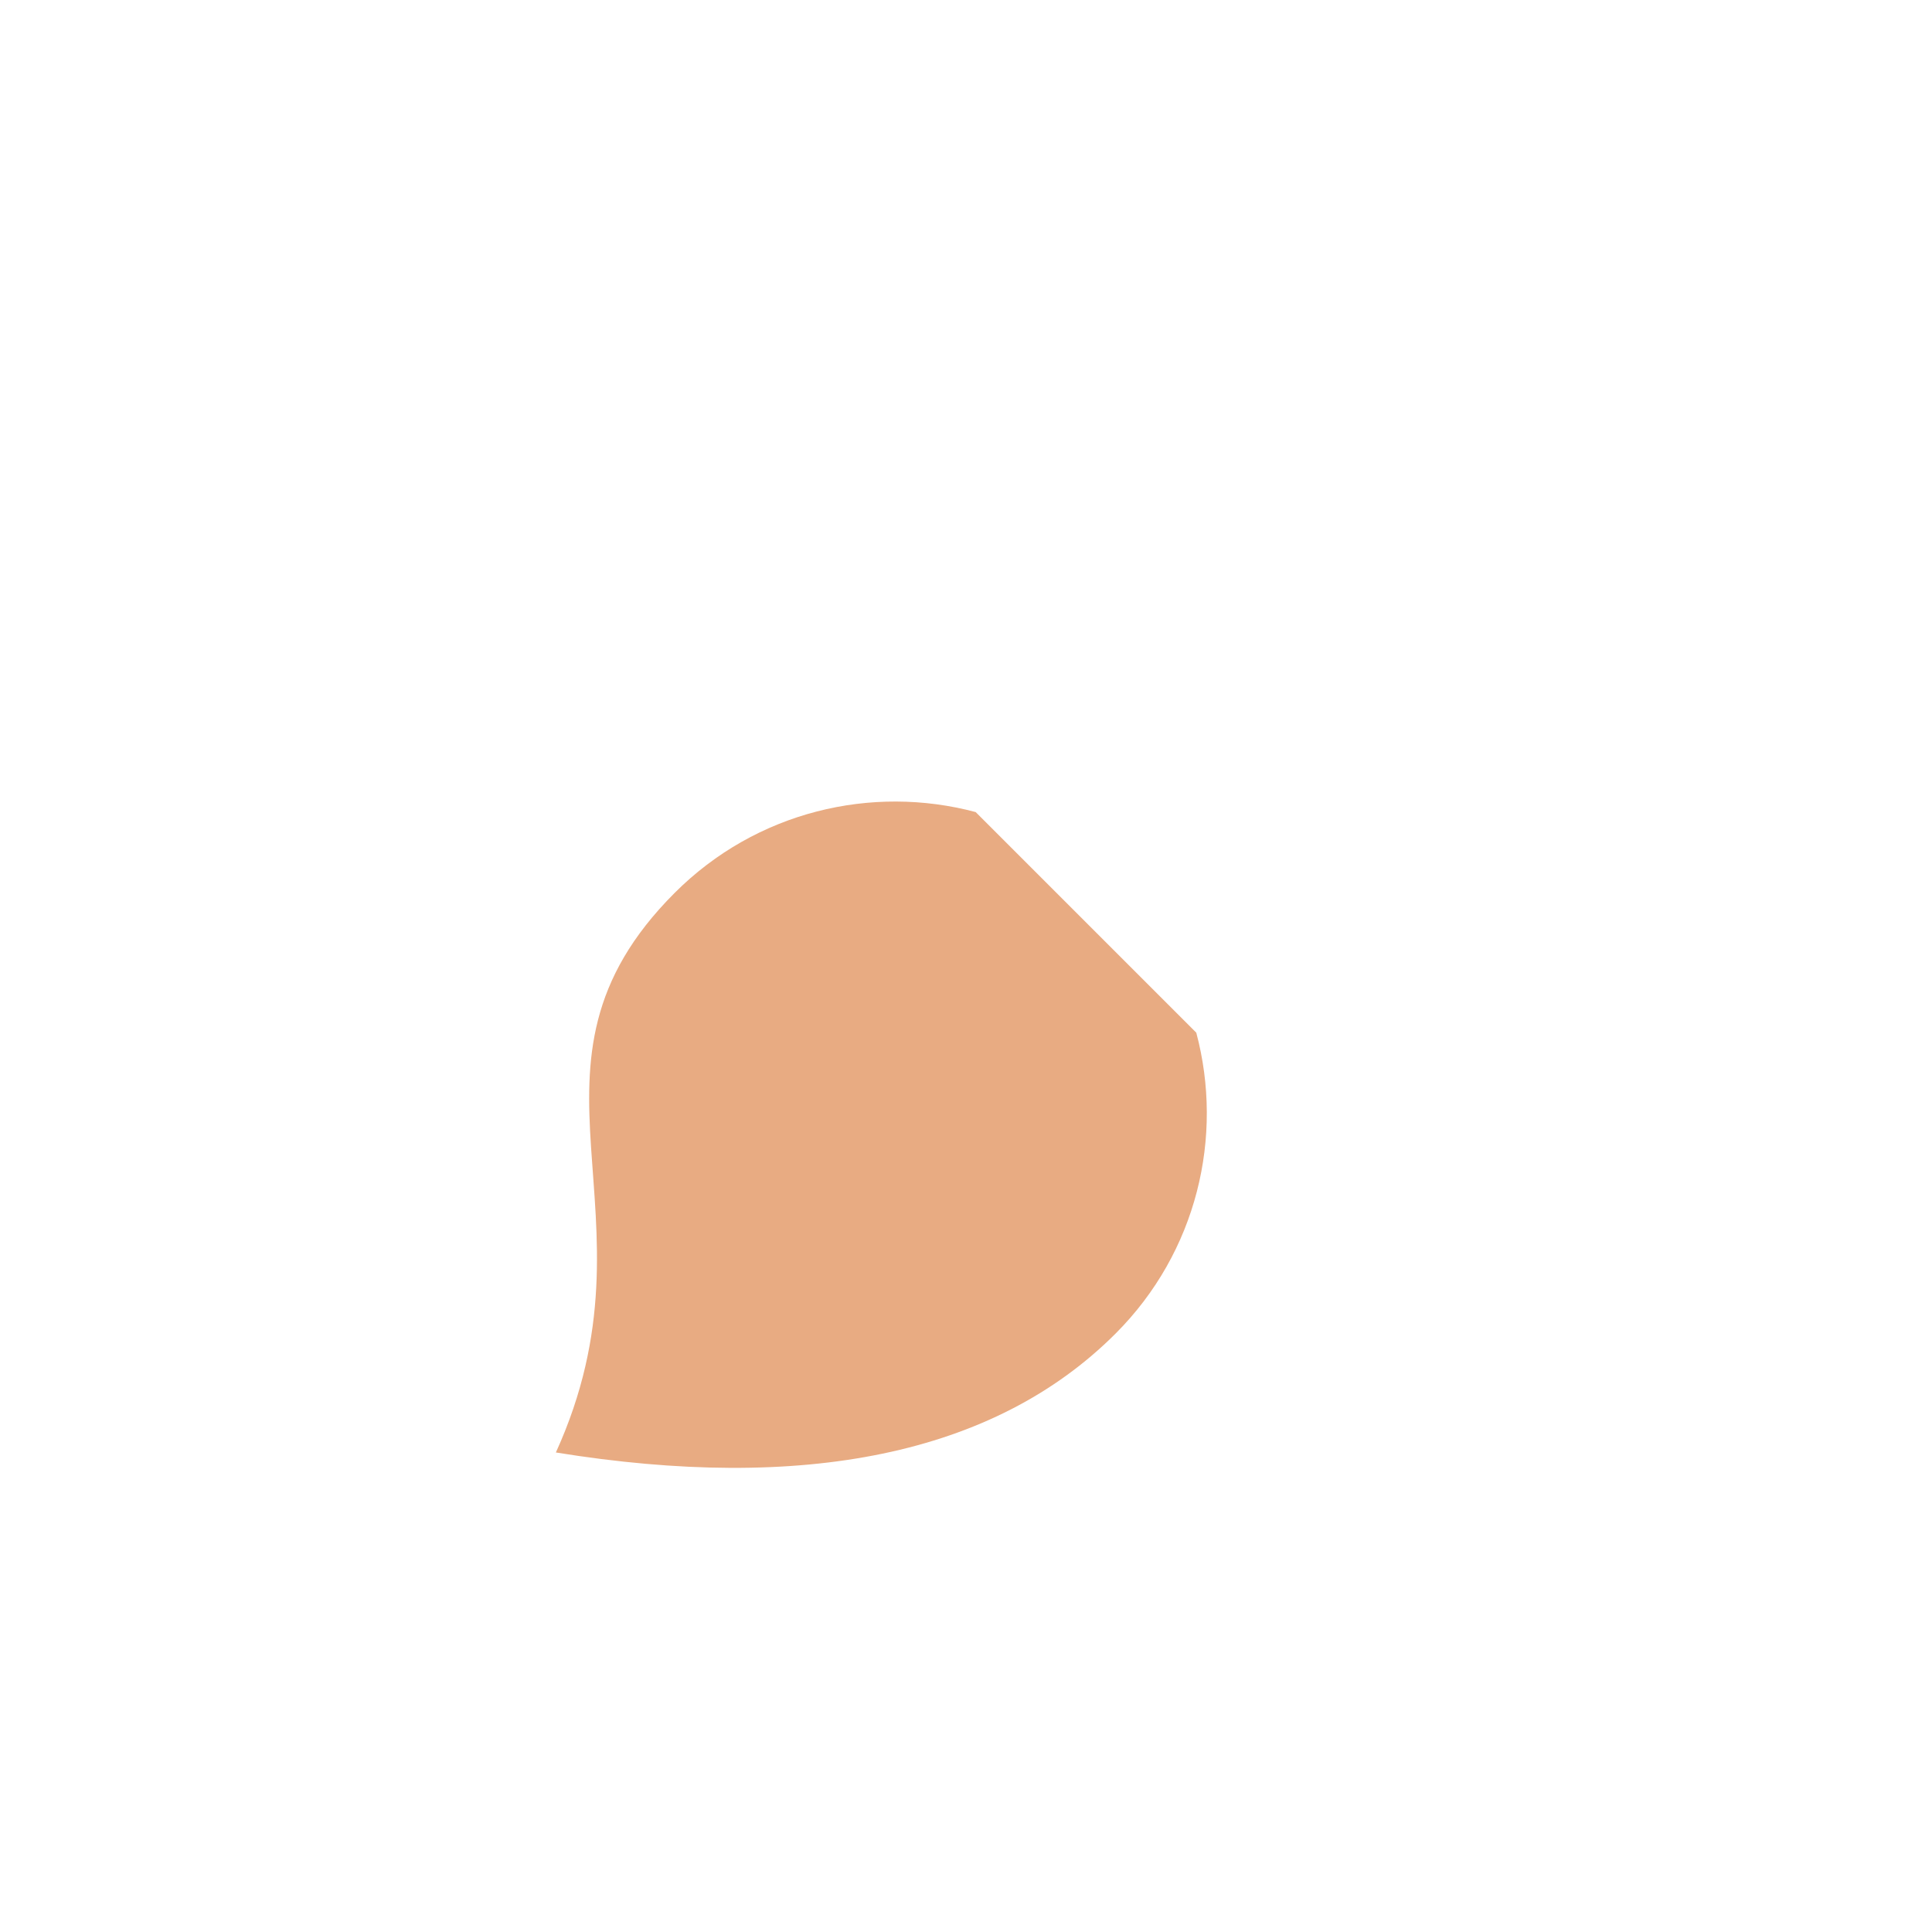
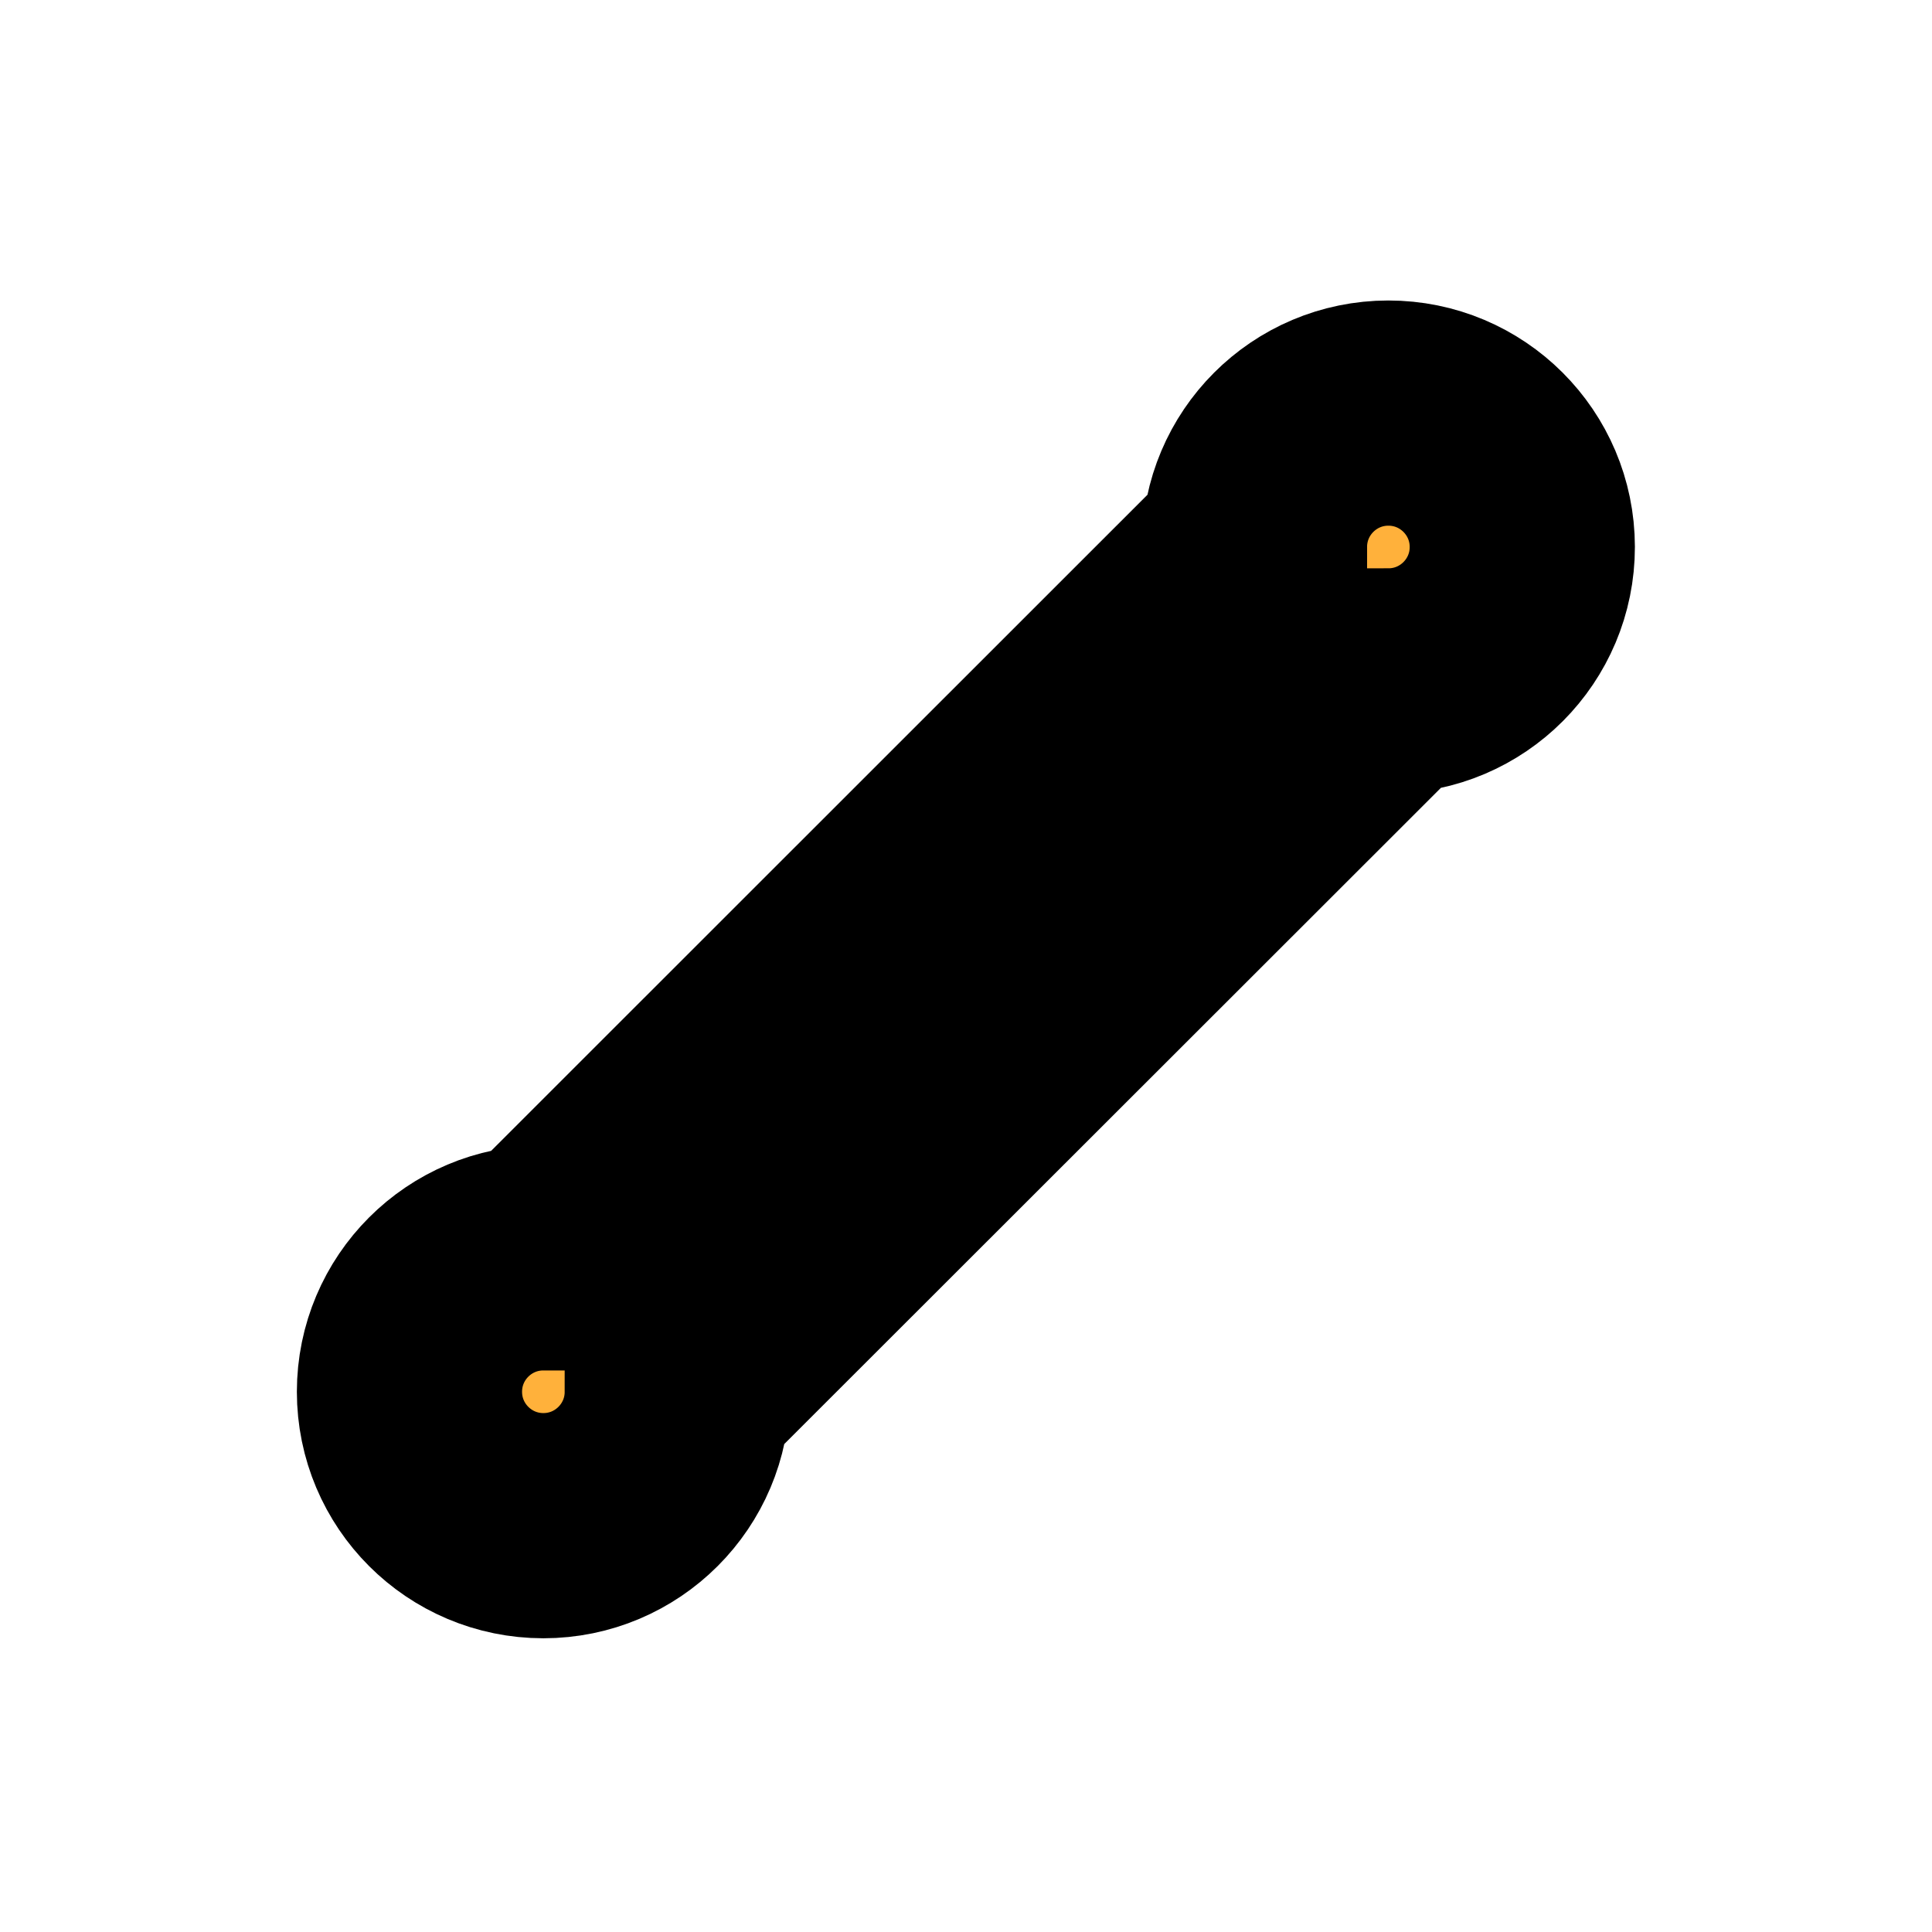
- <svg xmlns="http://www.w3.org/2000/svg" version="1.1" id="Capa_1" x="0" y="0" viewBox="0 0 512 512" xml:space="preserve">
-   <path d="M317.027 273.672l-58.464-58.464c-27.546-7.339-58.146-.208-79.753 21.399-46.207 46.207-2.416 84.376-31.497 148.314 65.345 10.579 116.055.762 148.314-31.497 21.608-21.607 28.739-52.206 21.4-79.752z" fill="#e8ab82" />
+ <svg xmlns="http://www.w3.org/2000/svg" viewBox="0 0 32 32">
+   <path d="M23 11.278a2.218 2.218 0 10-2.222-2.218L9 20.834a2.218 2.218 0 102.218 2.218z" fill="#ffb13b" stroke="#000" stroke-width="3.73" />
</svg>
